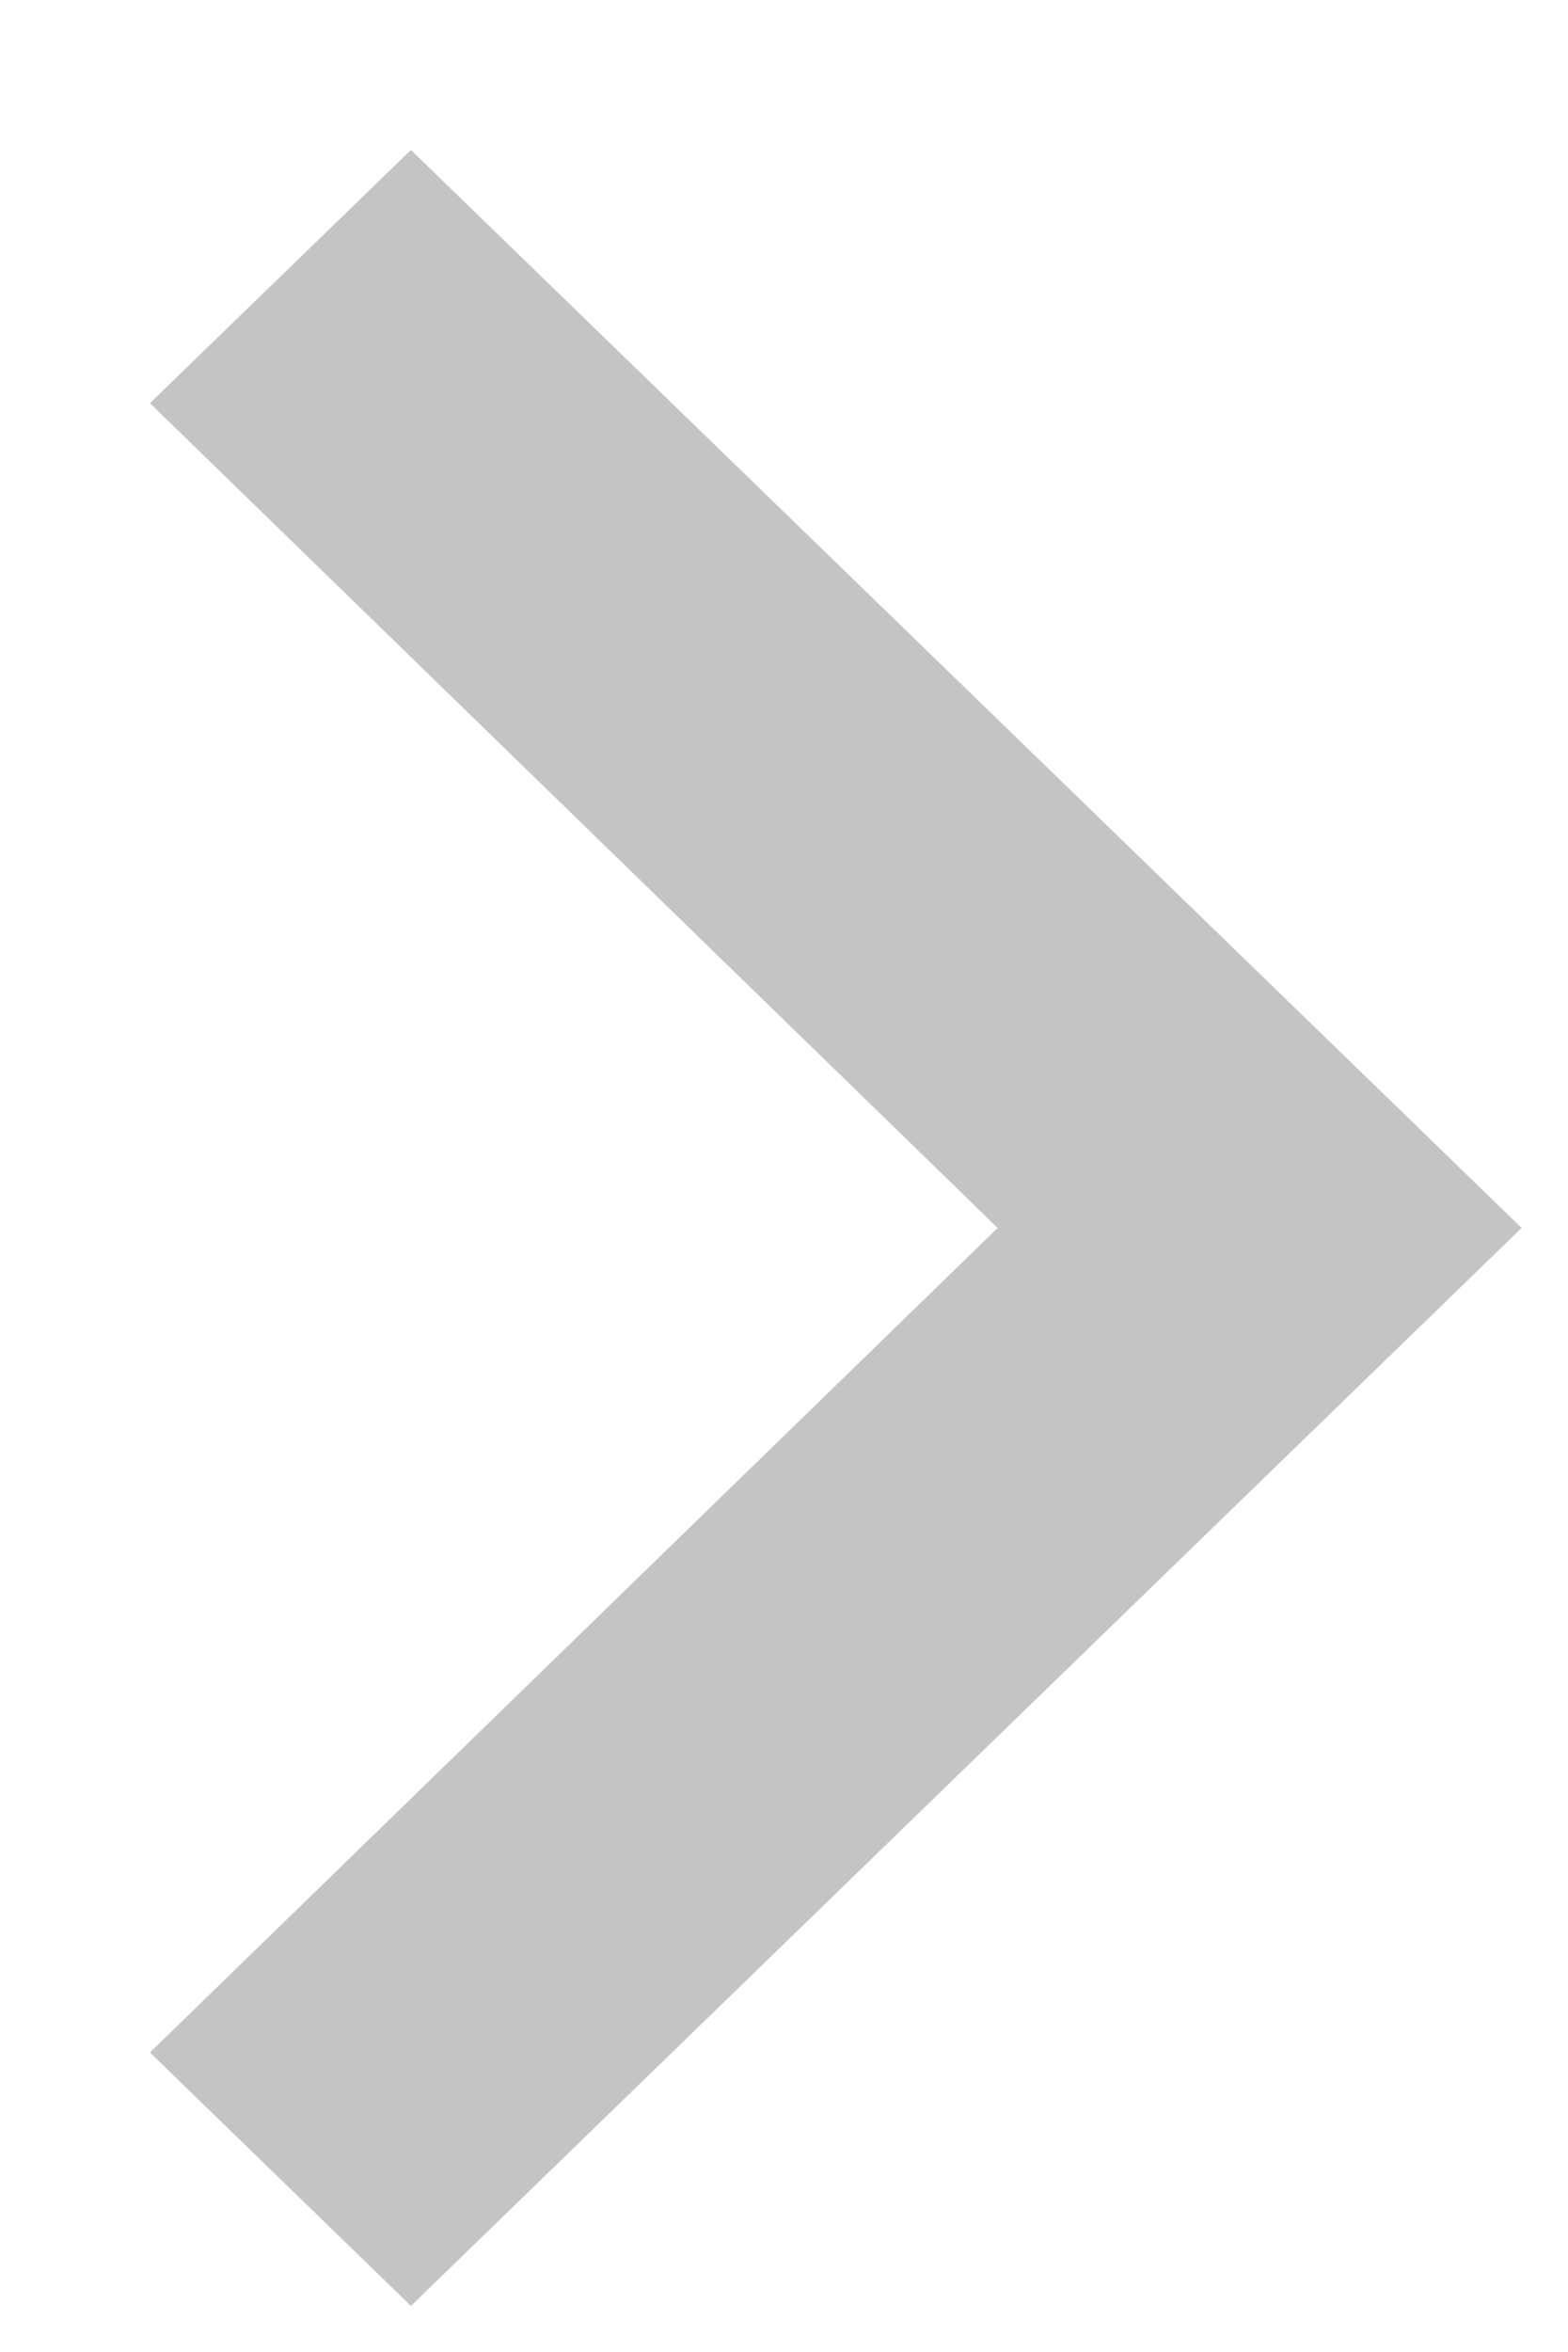
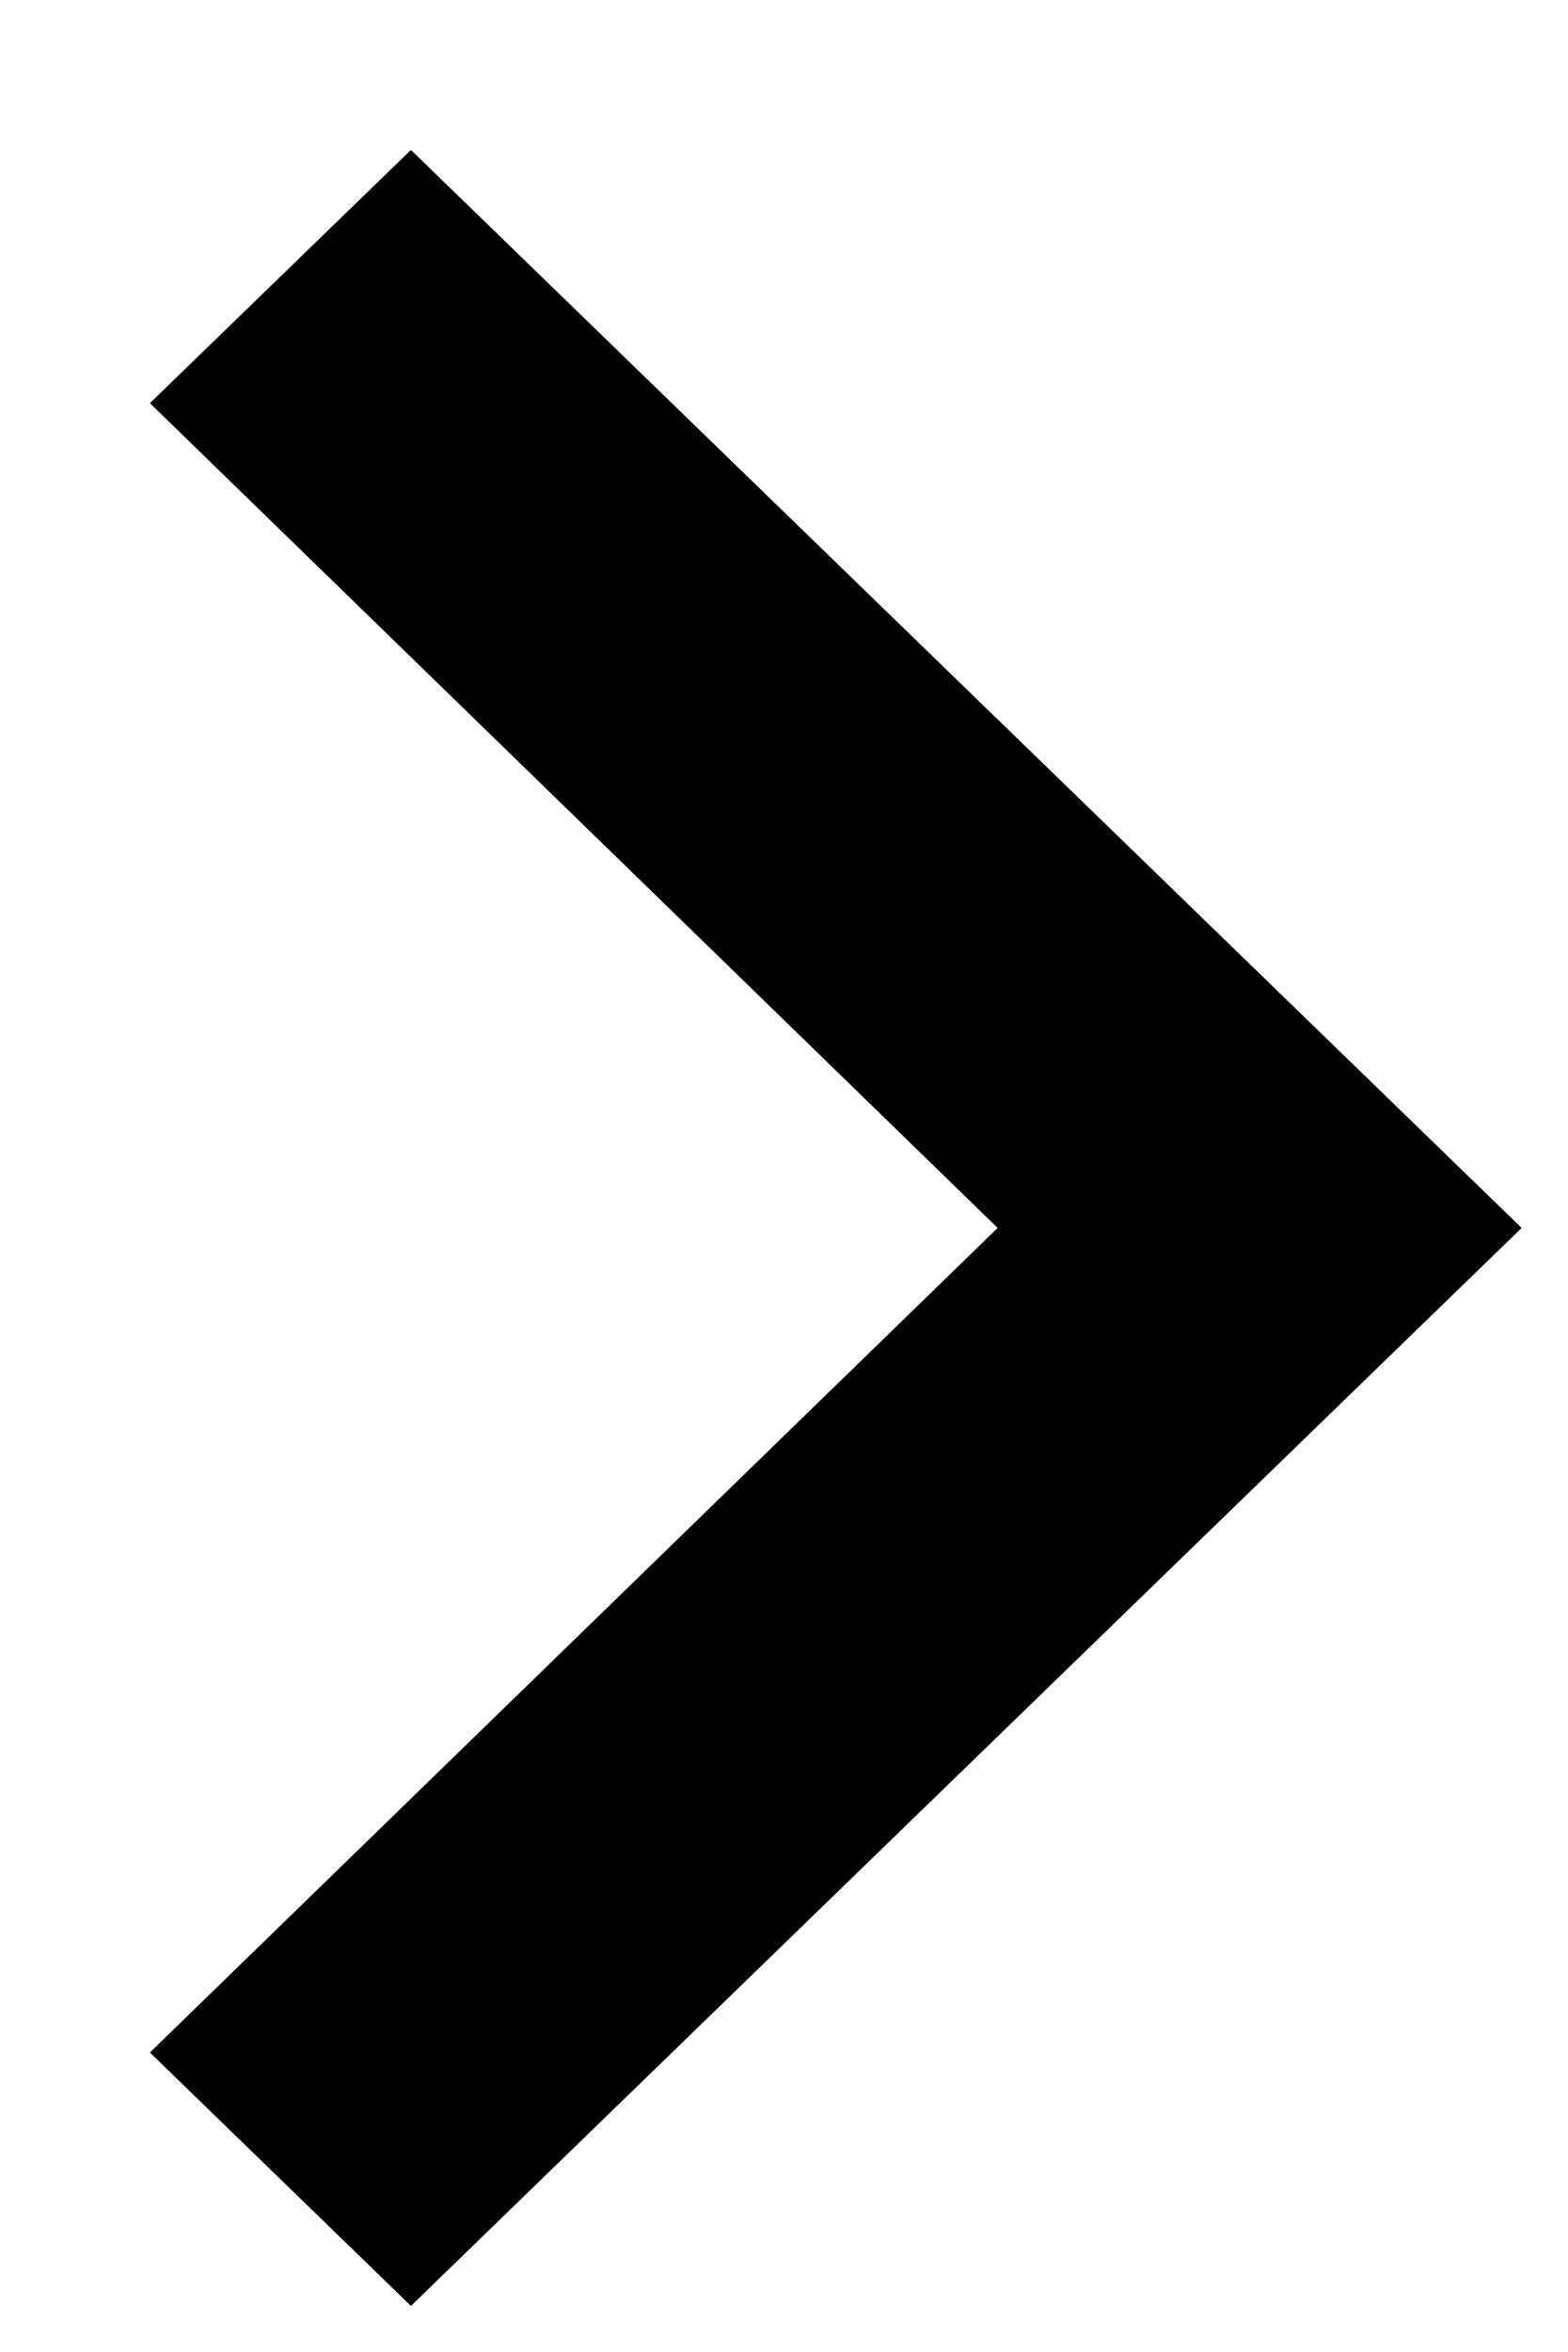
<svg xmlns="http://www.w3.org/2000/svg" width="8" height="12" viewBox="0 0 8 12" fill="none">
-   <path d="M0.765 2.057L5.091 6.265L0.765 10.472L2.097 11.765L7.765 6.265L2.097 0.765L0.765 2.057Z" fill="#393A3A" fill-opacity="0.3" />
+   <path d="M0.765 2.057L5.091 6.265L0.765 10.472L2.097 11.765L7.765 6.265L2.097 0.765L0.765 2.057Z" fill="currentColor" />
</svg>
